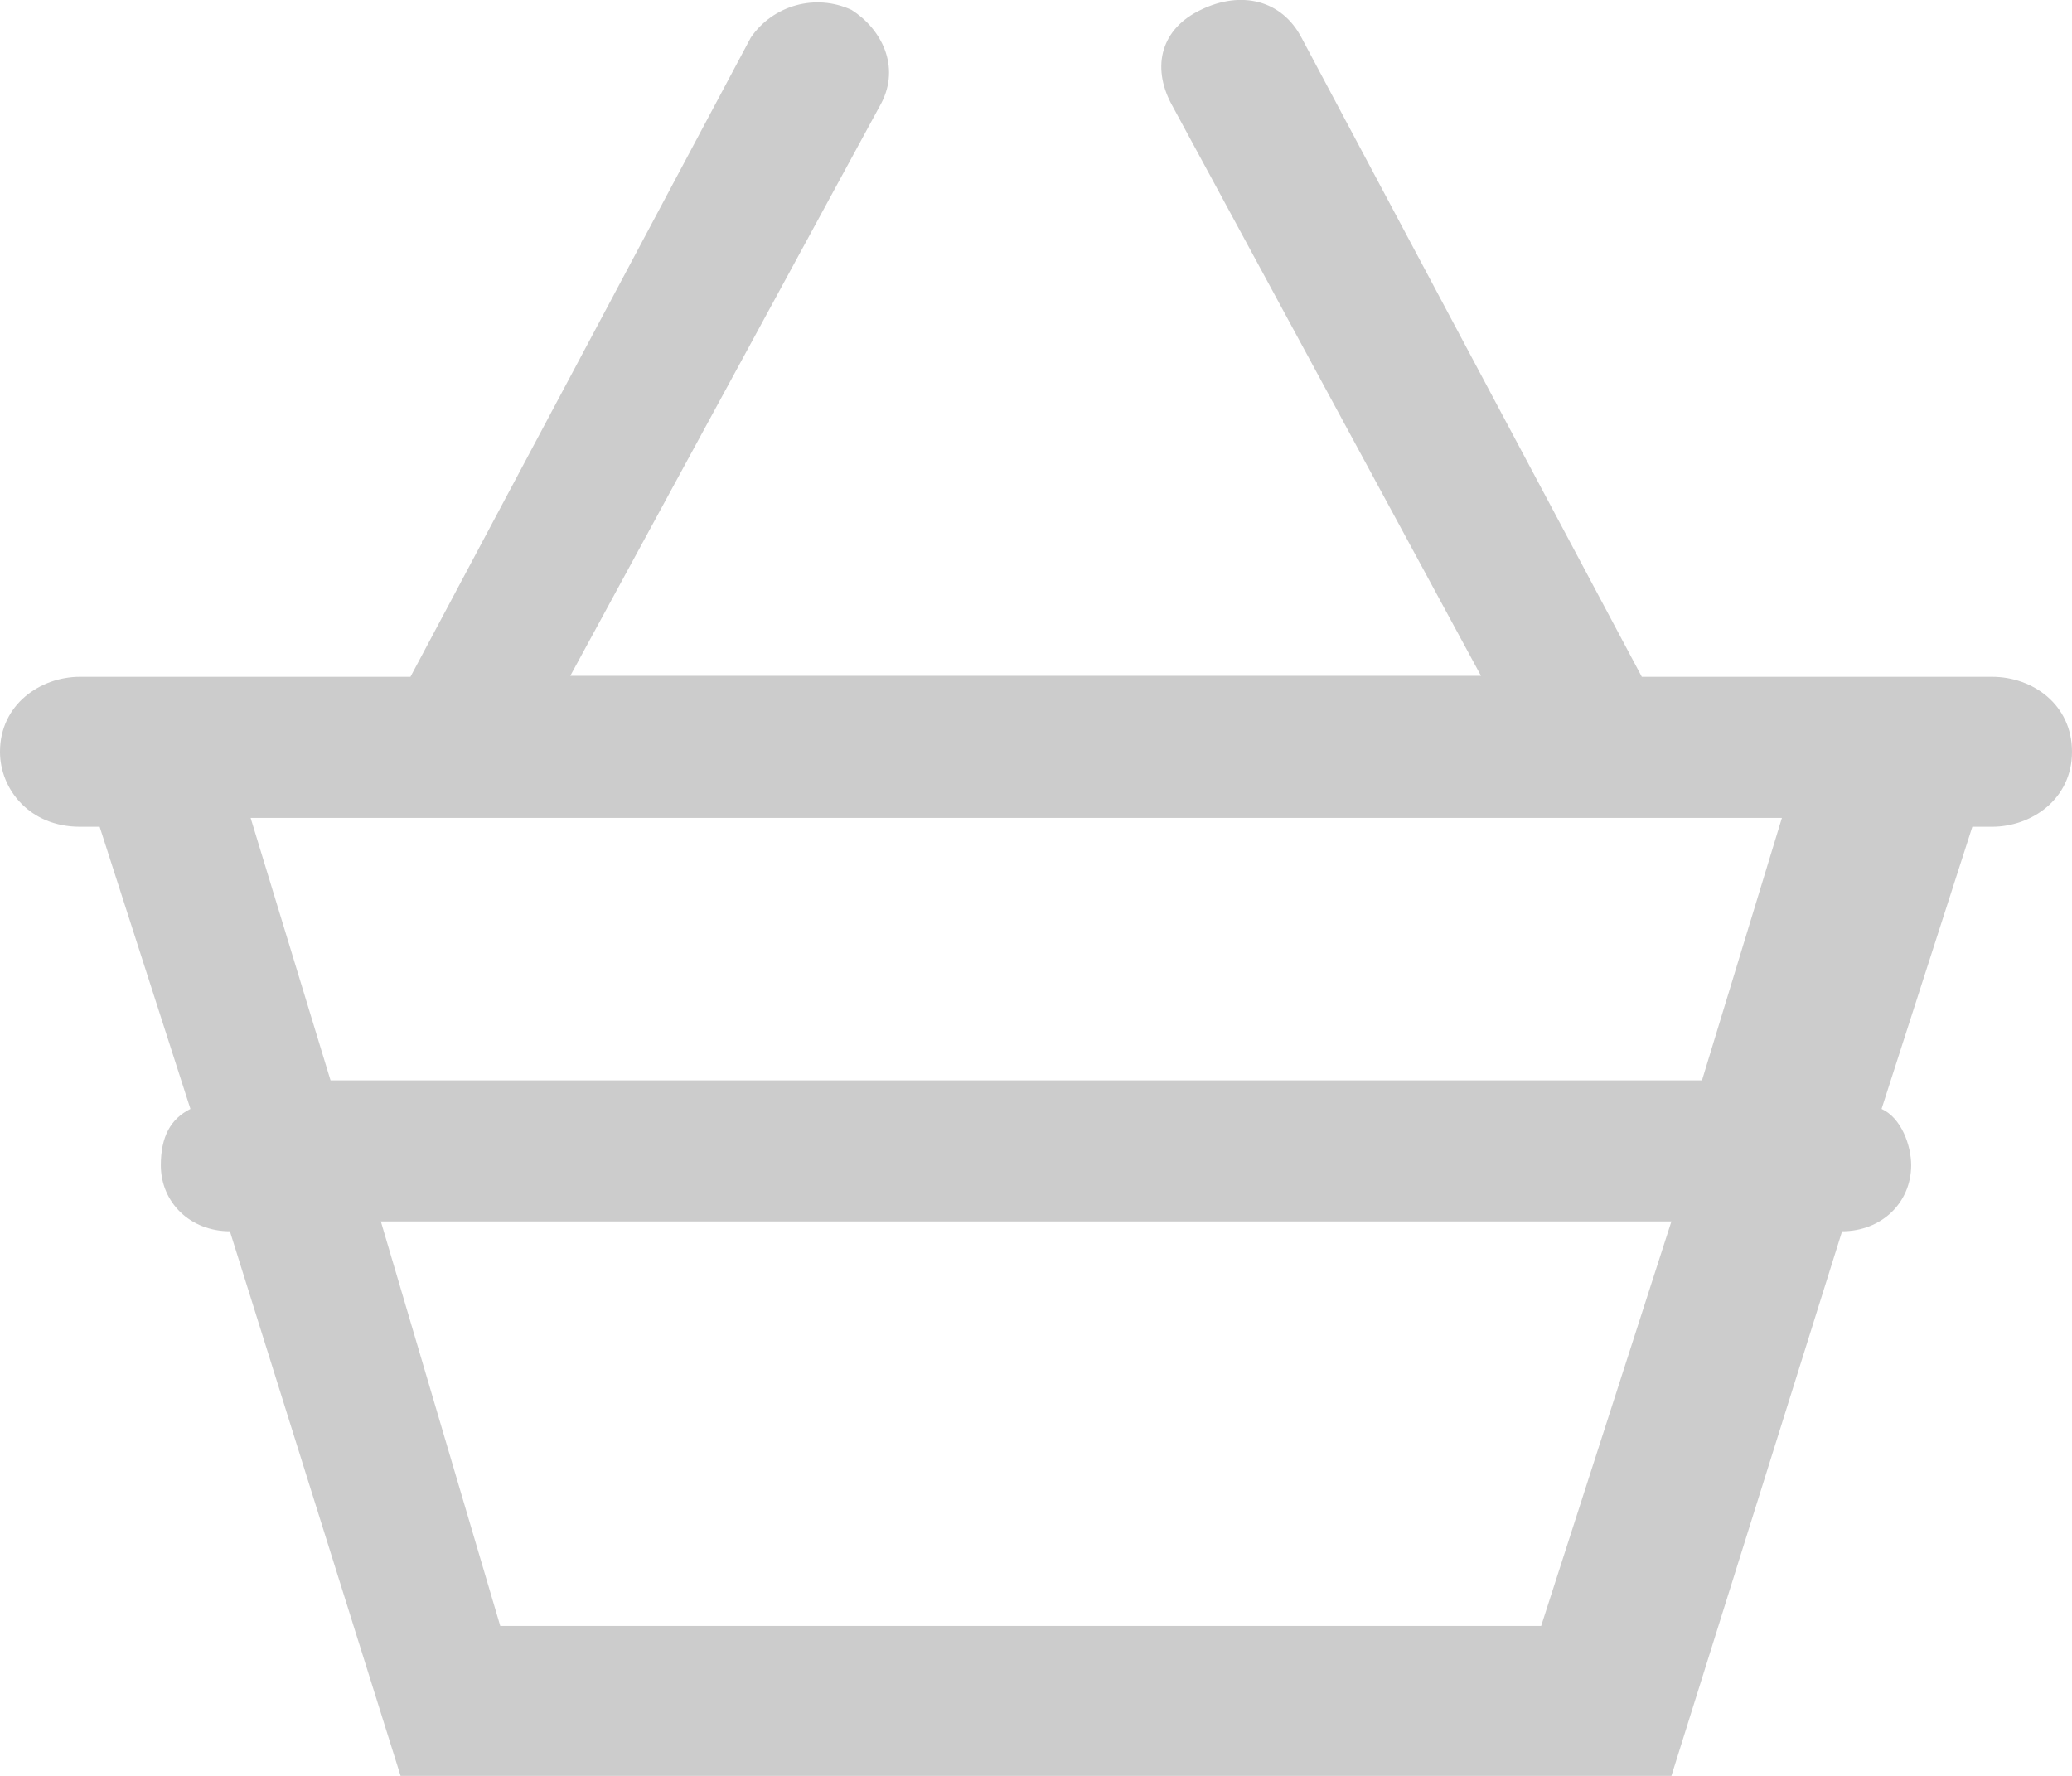
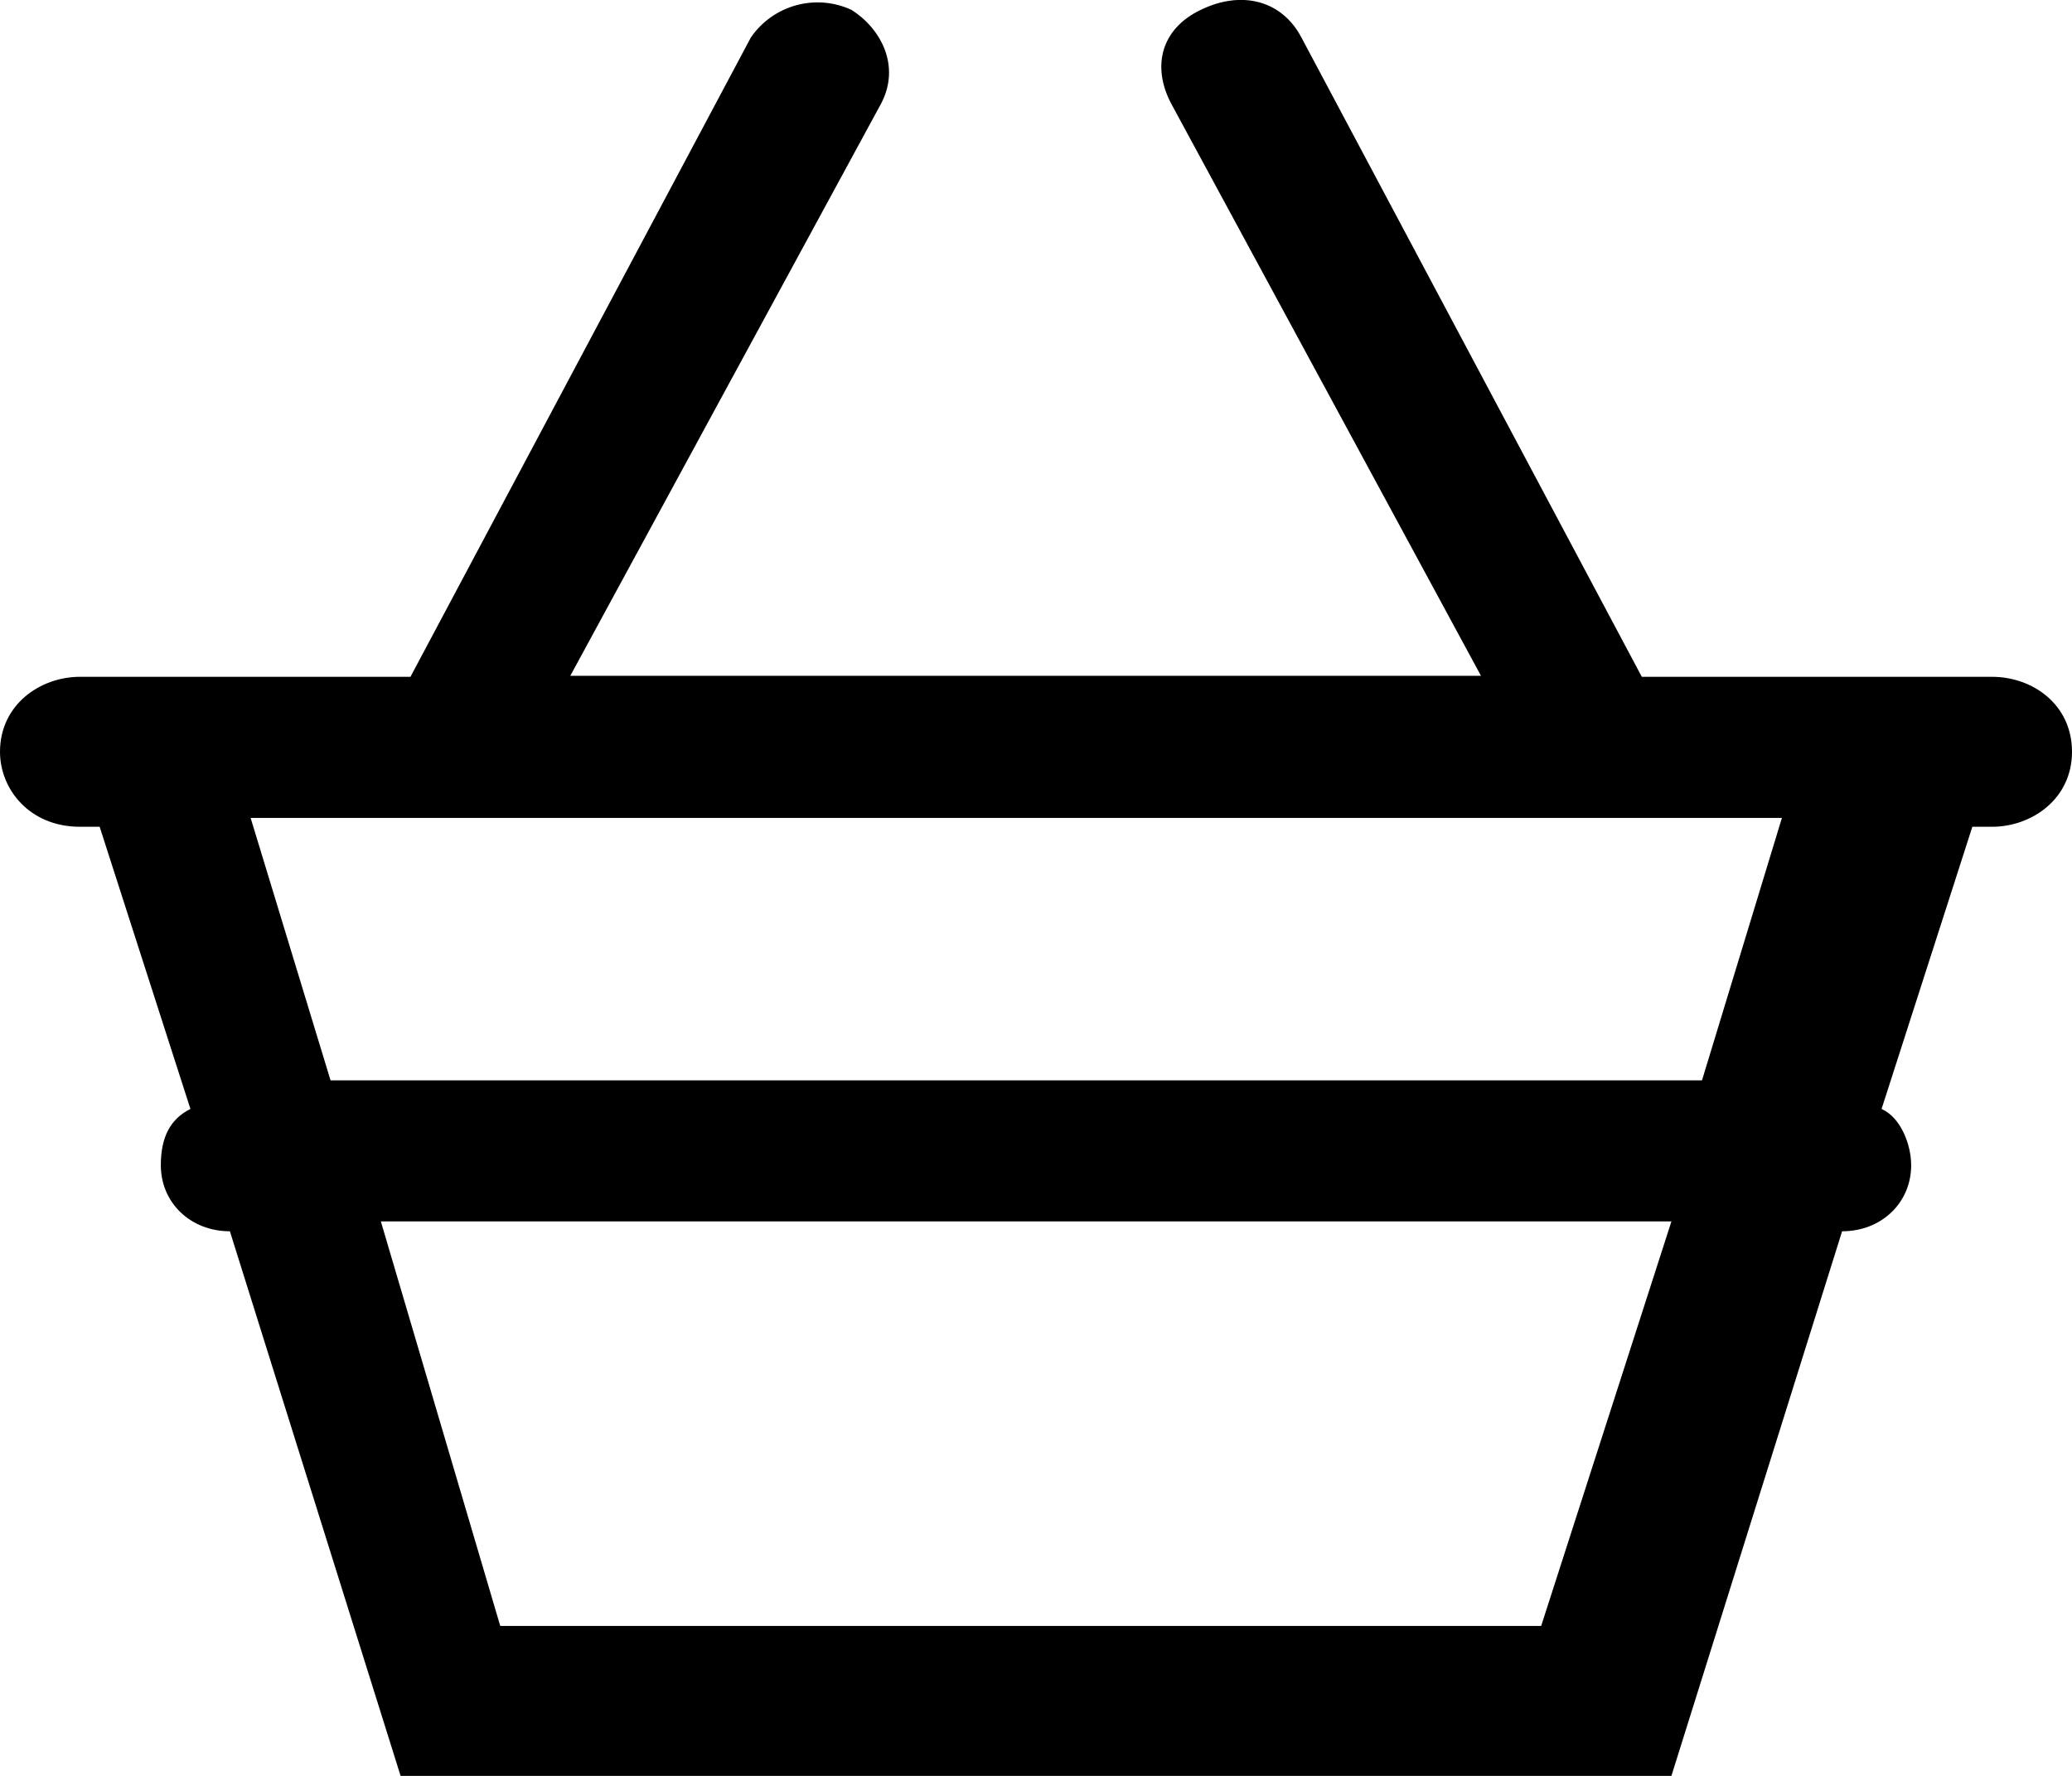
<svg xmlns="http://www.w3.org/2000/svg" width="21" height="18" viewBox="0 0 21 18" fill="none">
-   <path opacity=".2" d="M20.19 6.86h-3.55l-3.45-6.48c-.2-.38-.61-.48-1.02-.28-.4.19-.5.57-.3.95l3.14 5.8h-9.23l3.15-5.8c.2-.38 0-.76-.3-.95a.82.82 0 0 0-1.02.28l-3.45 6.48h-3.35c-.4 0-.81.28-.81.76 0 .38.3.76.81.76h.2l.92 2.86c-.2.1-.3.28-.3.57 0 .38.3.67.7.67l1.73 5.52h12.88l1.73-5.52c.4 0 .7-.29.7-.67 0-.2-.1-.48-.3-.57l.92-2.86h.2c.4 0 .81-.28.81-.76s-.4-.76-.81-.76Zm-4.57 9.62h-10.55l-1.21-4.1h13.08l-1.32 4.1Zm1.63-5.53h-13.9l-.81-2.66h15.52l-.81 2.66Z" fill="#000" />
+   <path d="M20.19 6.86h-3.55l-3.45-6.48c-.2-.38-.61-.48-1.02-.28-.4.19-.5.57-.3.95l3.14 5.8h-9.23l3.15-5.8c.2-.38 0-.76-.3-.95a.82.82 0 0 0-1.02.28l-3.45 6.48h-3.35c-.4 0-.81.28-.81.76 0 .38.3.76.81.76h.2l.92 2.86c-.2.1-.3.28-.3.57 0 .38.3.67.7.67l1.73 5.52h12.88l1.73-5.52c.4 0 .7-.29.7-.67 0-.2-.1-.48-.3-.57l.92-2.86h.2c.4 0 .81-.28.81-.76s-.4-.76-.81-.76Zm-4.57 9.62h-10.55l-1.21-4.1h13.08l-1.32 4.1Zm1.63-5.53h-13.9l-.81-2.66h15.52l-.81 2.66Z" fill="#000" />
</svg>
